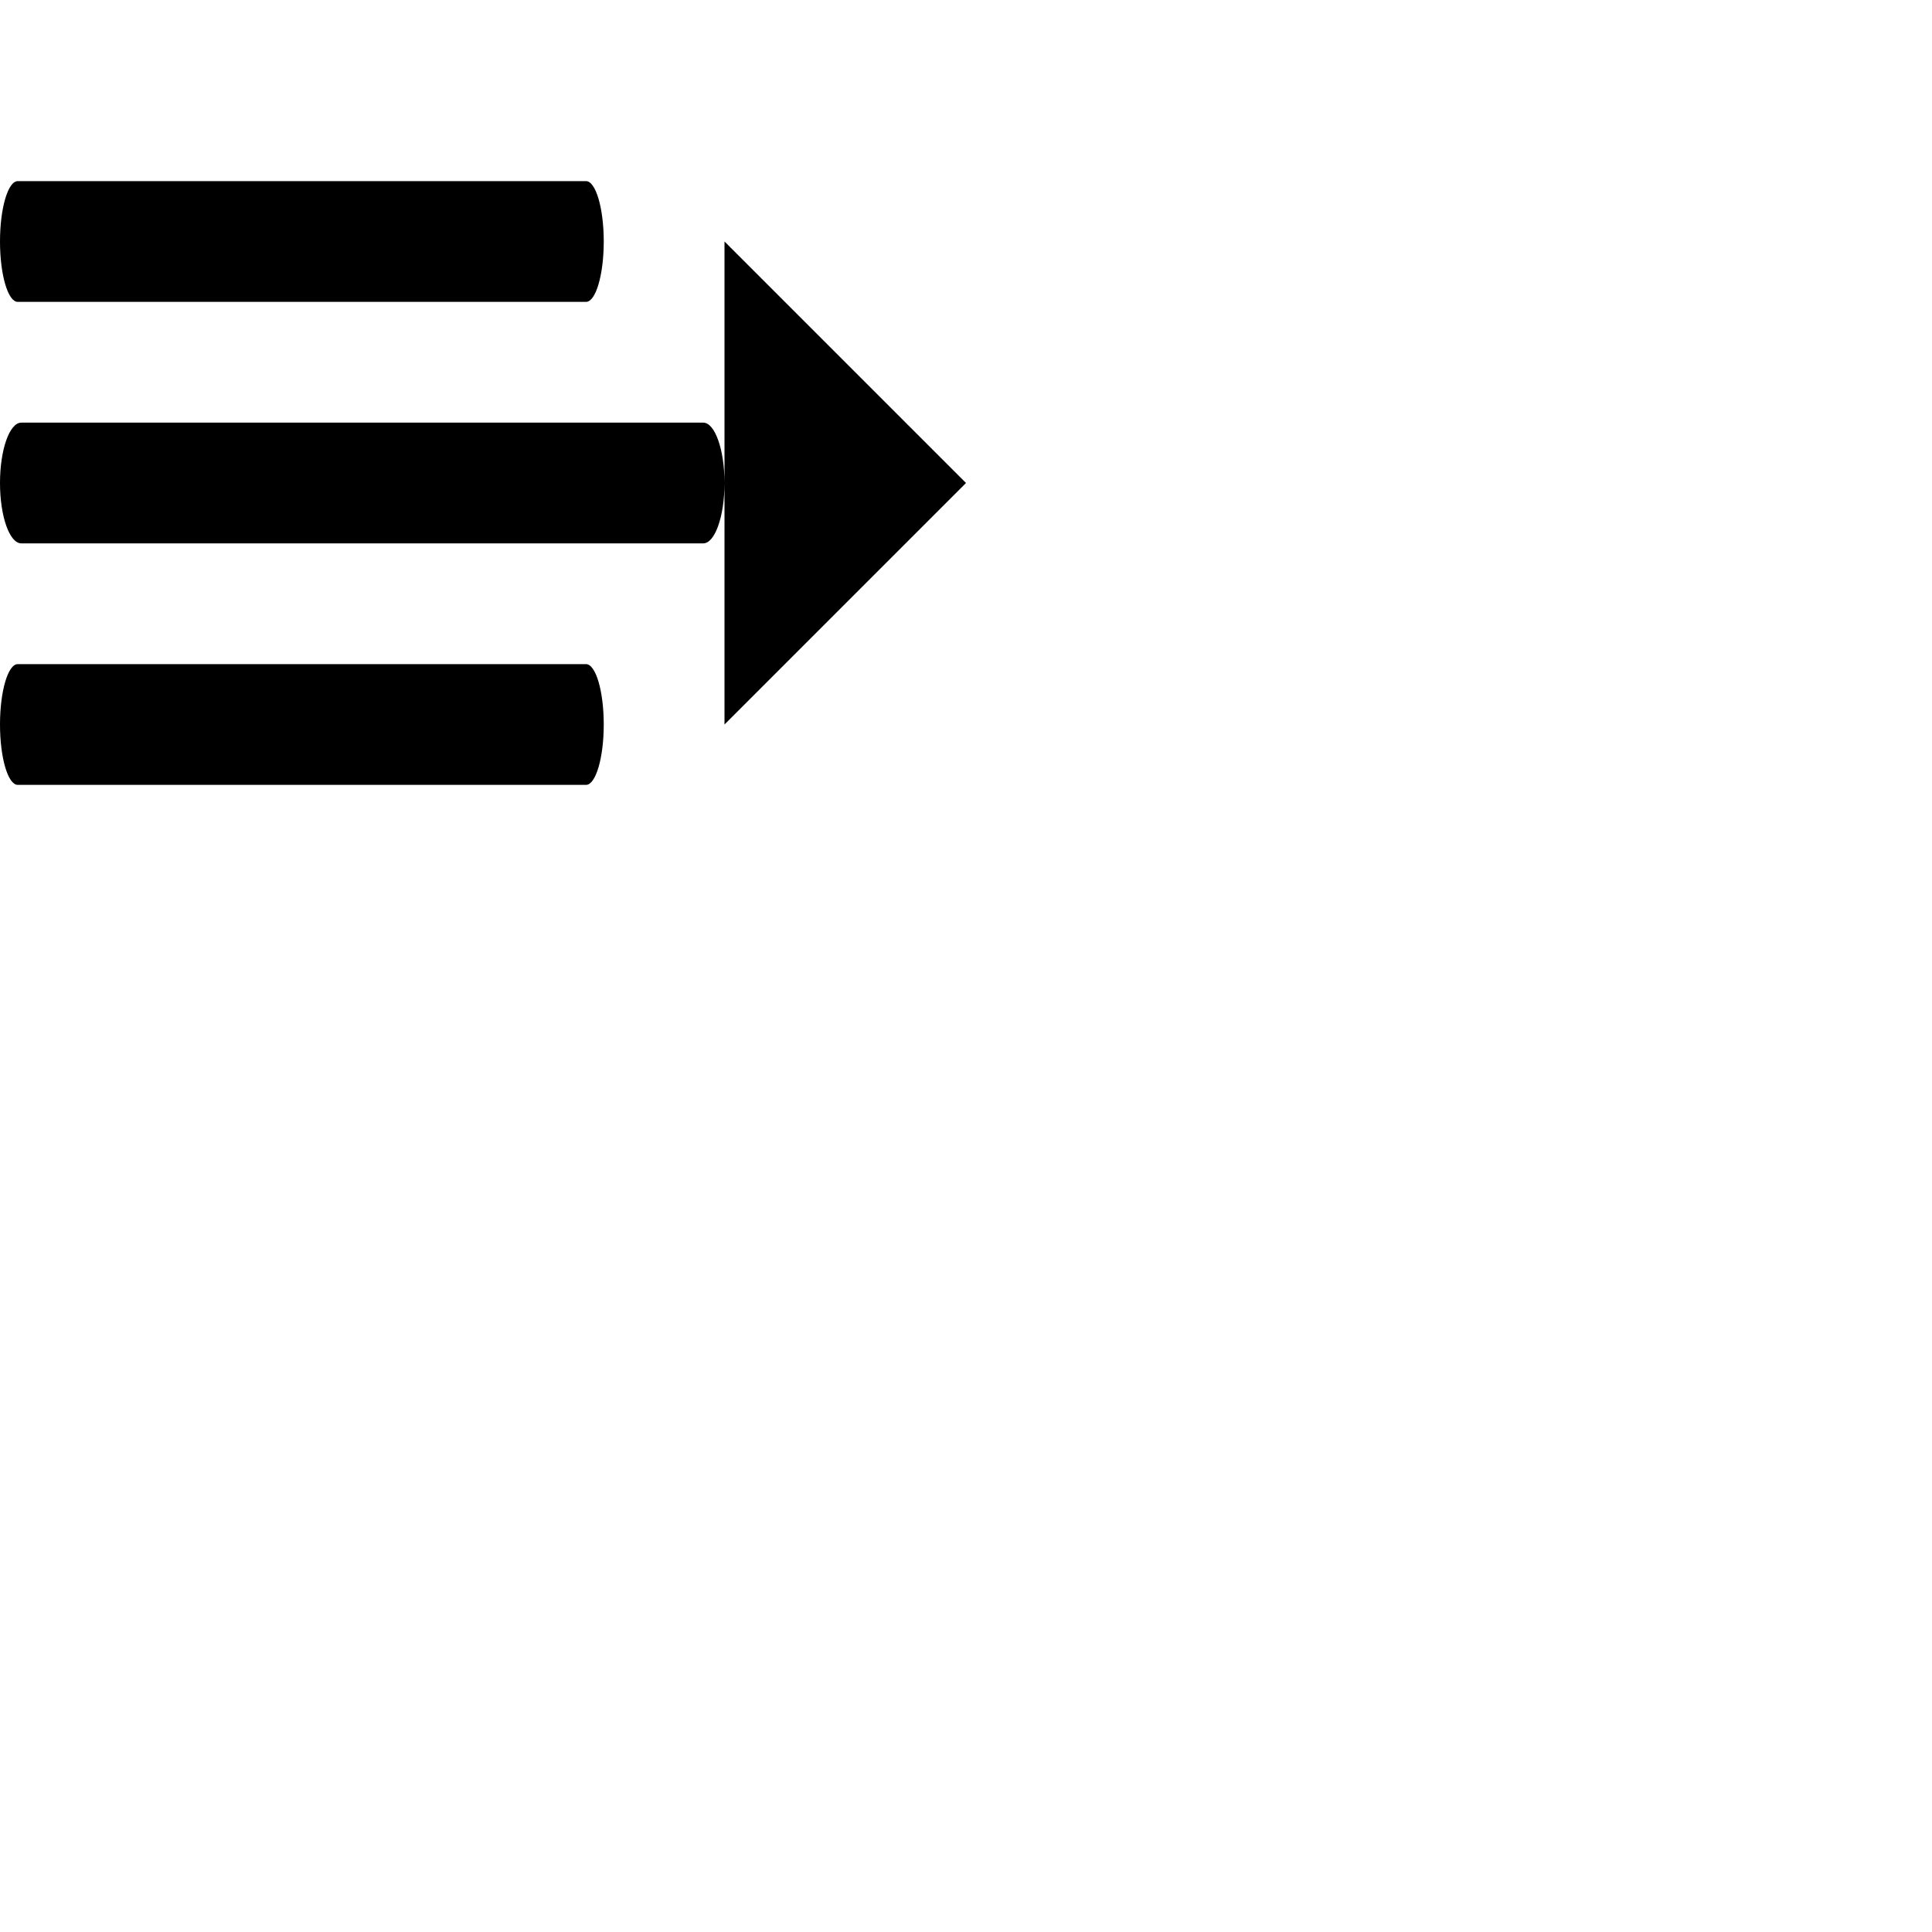
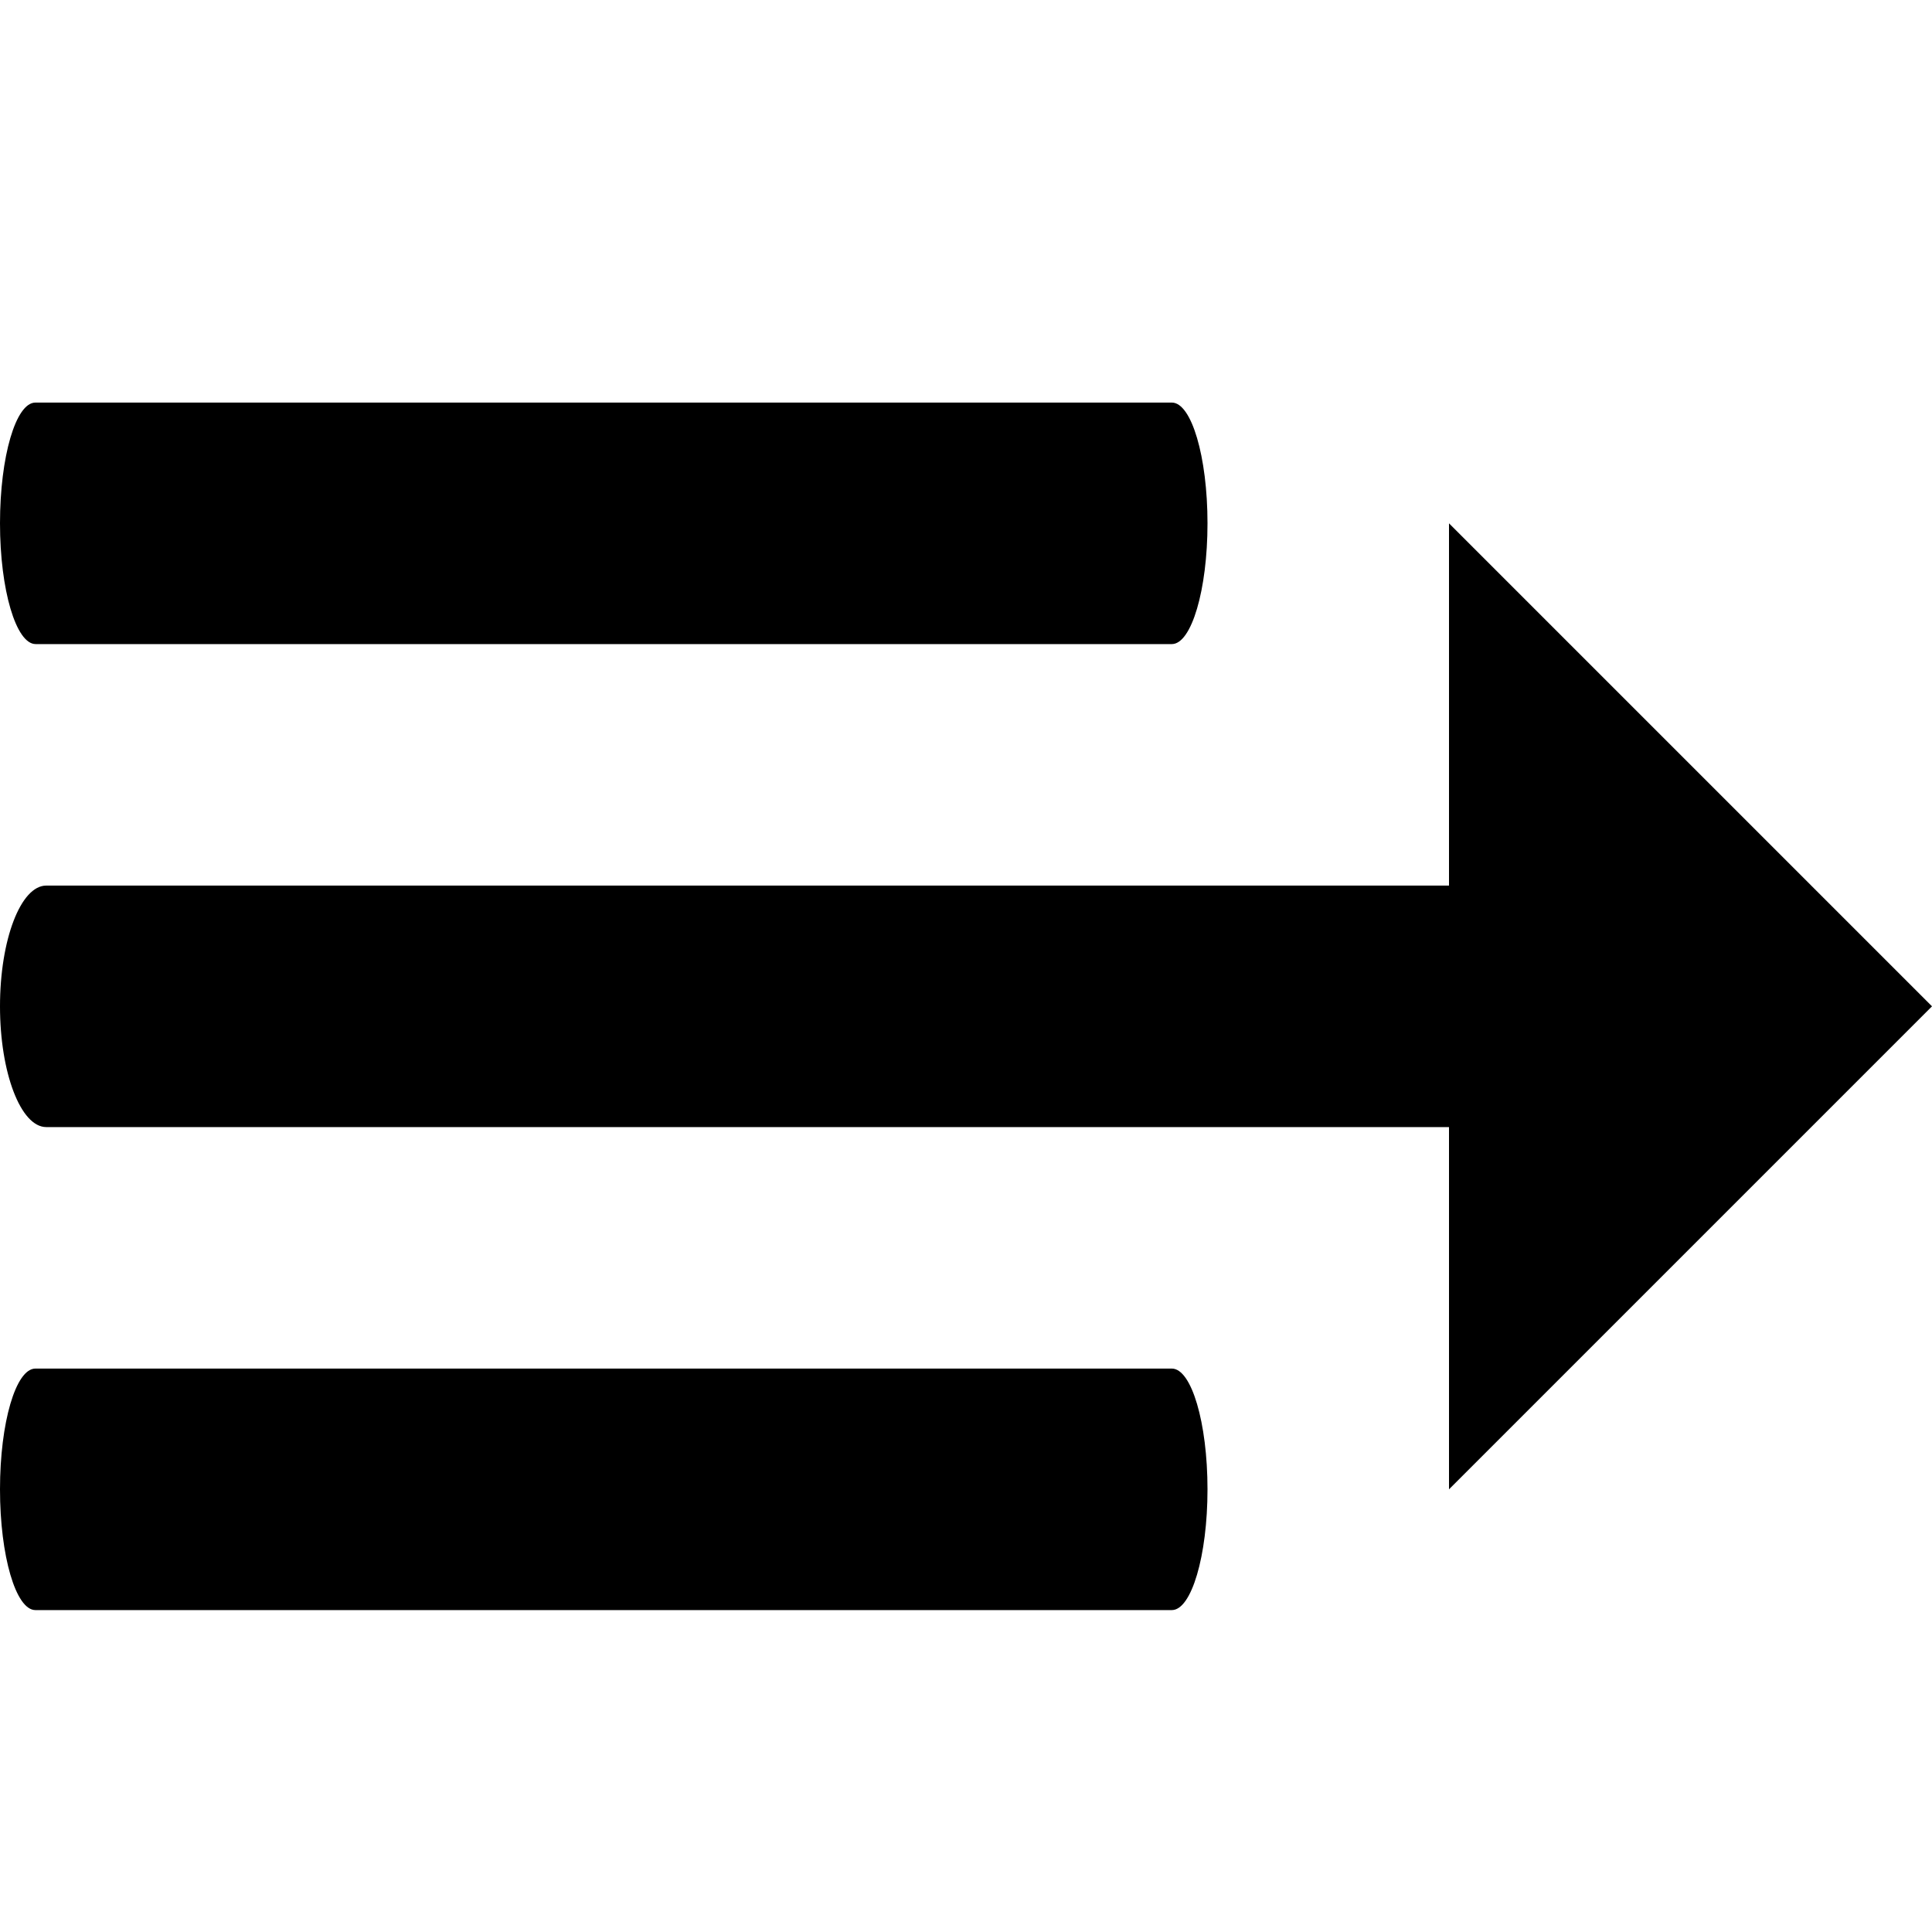
- <svg xmlns="http://www.w3.org/2000/svg" xmlns:xlink="http://www.w3.org/1999/xlink" width="32px" height="32px" viewBox="0 0 32 32">
+ <svg xmlns="http://www.w3.org/2000/svg" xmlns:xlink="http://www.w3.org/1999/xlink" width="32pt" height="32pt" viewBox="0 0 32 32">
  <defs>
-     <path id="a" d="M.294 13C.132 13 0 12.552 0 12s.132-1 .294-1h9.412c.162 0 .294.448.294 1s-.132 1-.294 1H.294zm.059-4C.158 9 0 8.552 0 8s.158-1 .353-1h11.294c.195 0 .353.448.353 1s-.158 1-.353 1H.353zM12 12V4l4 4-4 4zM.294 5C.132 5 0 4.552 0 4s.132-1 .294-1h9.412c.162 0 .294.448.294 1s-.132 1-.294 1H.294z" />
+     <path id="a" d="M 24 14.668 L 0.766 14.668 C 0.344 14.668 0 15.562 0 16.668 C 0 17.77 0.344 18.668 0.766 18.668 L 24 18.668 L 24 24.668 L 32 16.668 L 24 8.668 Z M 19.41 26.668 C 19.734 26.668 20 25.77 20 24.668 C 20 23.562 19.734 22.668 19.41 22.668 L 0.586 22.668 C 0.262 22.668 0 23.562 0 24.668 C 0 25.77 0.262 26.668 0.586 26.668 L 19.414 26.668 Z M 19.41 10.668 C 19.734 10.668 20 9.77 20 8.668 C 20 7.562 19.734 6.668 19.41 6.668 L 0.586 6.668 C 0.262 6.668 0 7.562 0 8.668 C 0 9.77 0.266 10.668 0.59 10.668 L 19.414 10.668 Z M 19.41 10.668 " />
  </defs>
-   <g fill="none" fill-rule="evenodd">
-     <mask id="b" fill="#000">
-       <use xlink:href="#a" />
-     </mask>
-     <use fill="#000" fill-rule="nonzero" xlink:href="#a" />
-     <g fill="#000" mask="url(#b)">
-       <path d="M0 0h16v16H0z" />
-     </g>
-   </g>
+   <use fill="#000" fill-rule="nonzero" xlink:href="#a" />
</svg>
